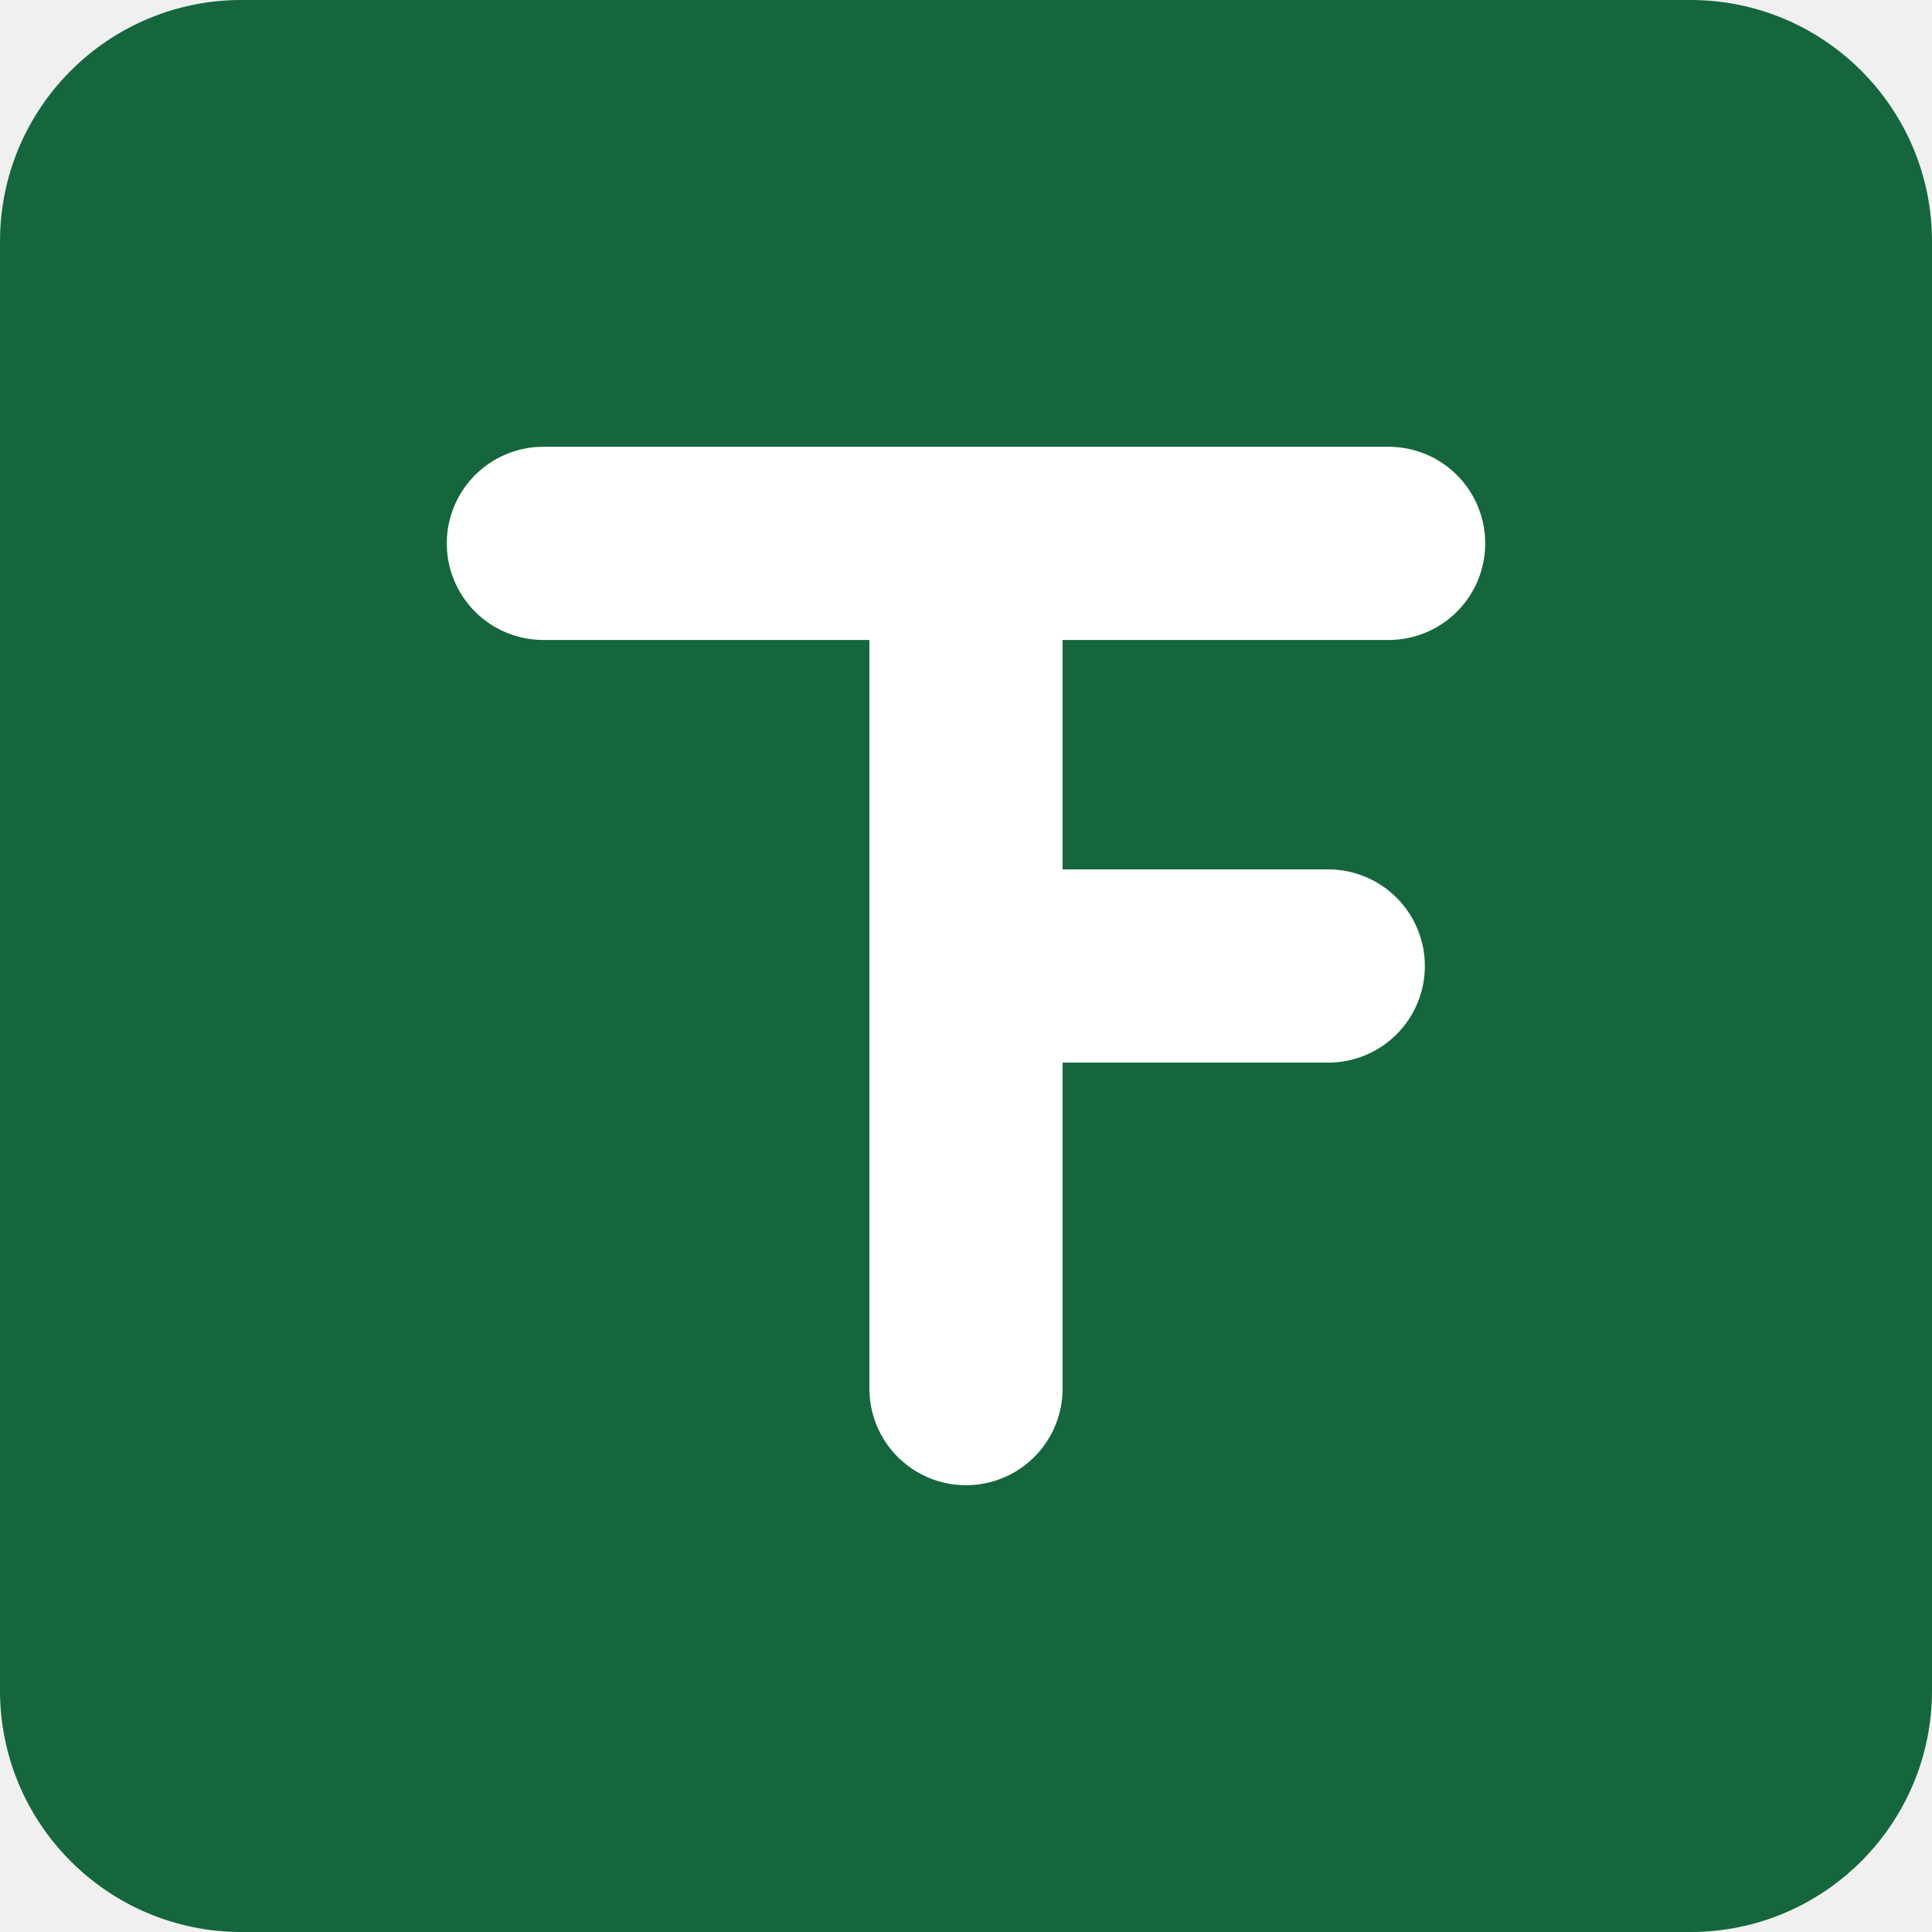
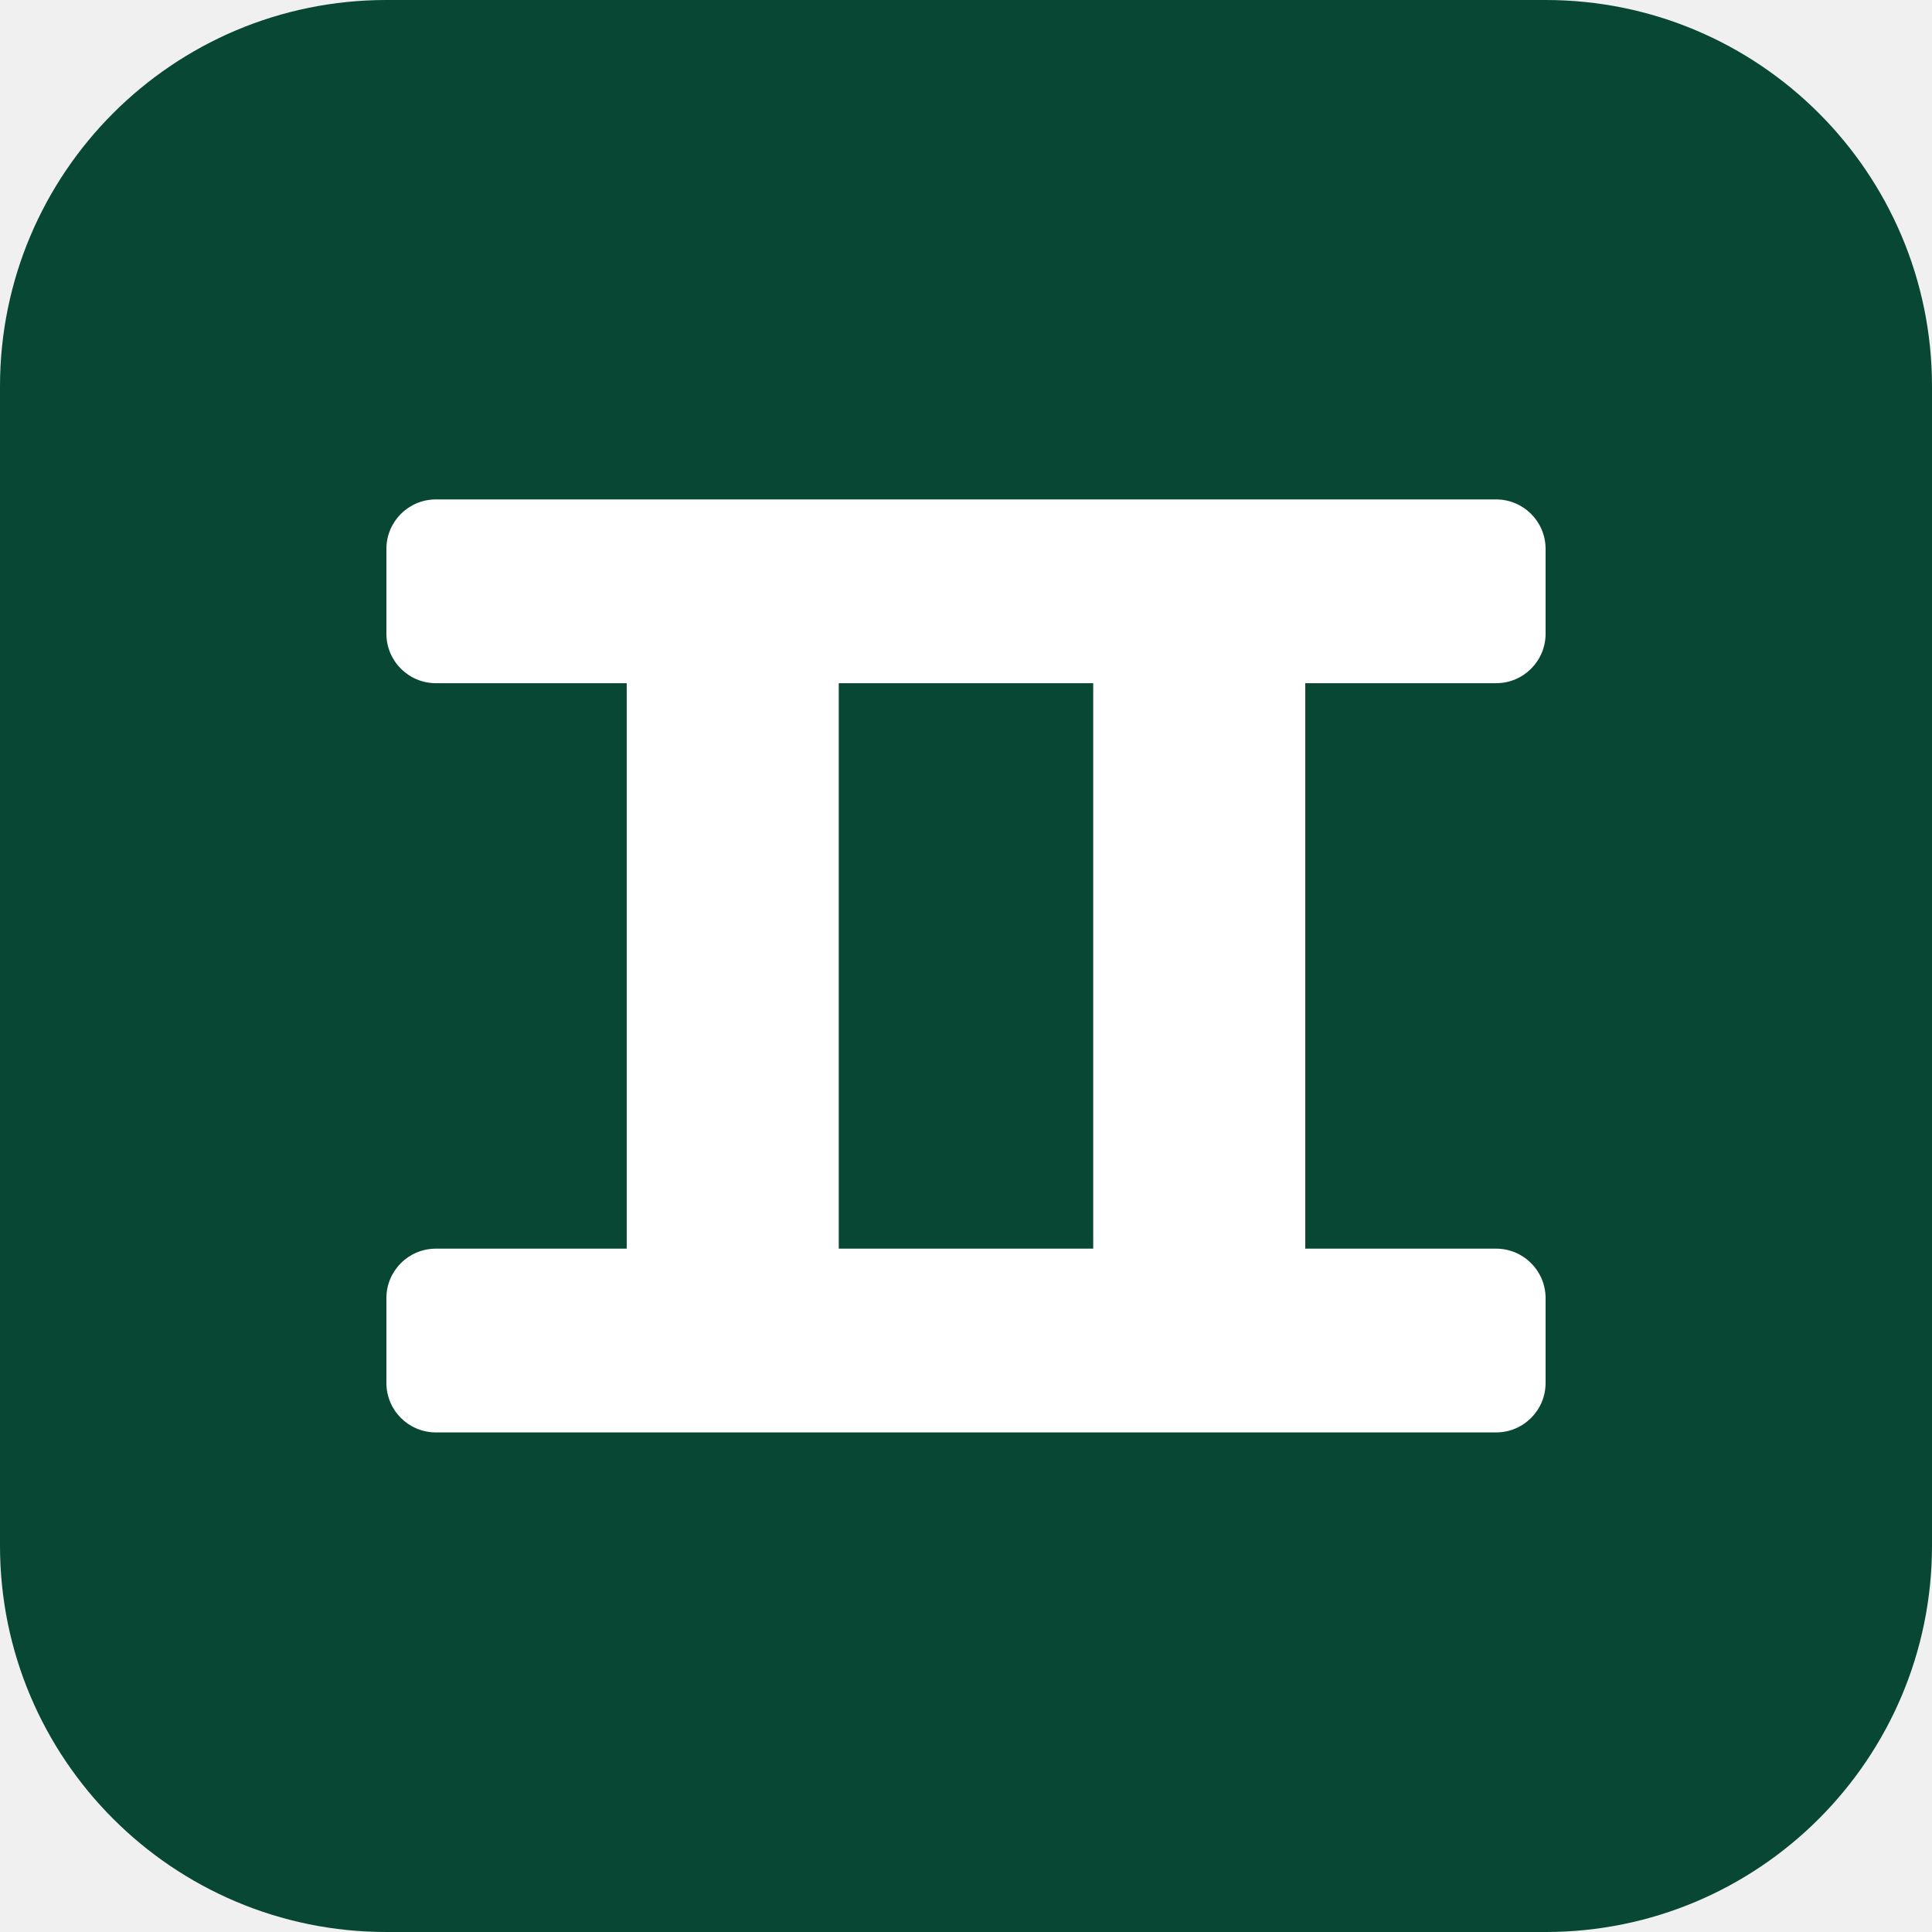
- <svg xmlns="http://www.w3.org/2000/svg" viewBox="0 0 32 32">
-   <rect width="32" height="32" rx="4" fill="#15663D" />
-   <path d="M9 9 H23 M16 9 V23 M16 16 H22" fill="none" stroke="#FFFFFF" stroke-width="3.2" stroke-linecap="round" stroke-linejoin="round" />
+ <svg xmlns="http://www.w3.org/2000/svg" width="100" height="100" viewBox="0 0 100 100">
+   <rect width="100" height="100" rx="20" fill="#084734" />
+   <g fill="#FFFFFF" transform="translate(20 25.85) scale(0.7317)">
+     <rect x="0" y="0" width="82" height="13" rx="3.5" />
+     <rect x="0" y="53" width="82" height="13" rx="3.5" />
+     <rect x="17" y="8" width="15" height="50" rx="3.5" />
+     <rect x="50" y="8" width="15" height="50" rx="3.5" />
+   </g>
</svg>
